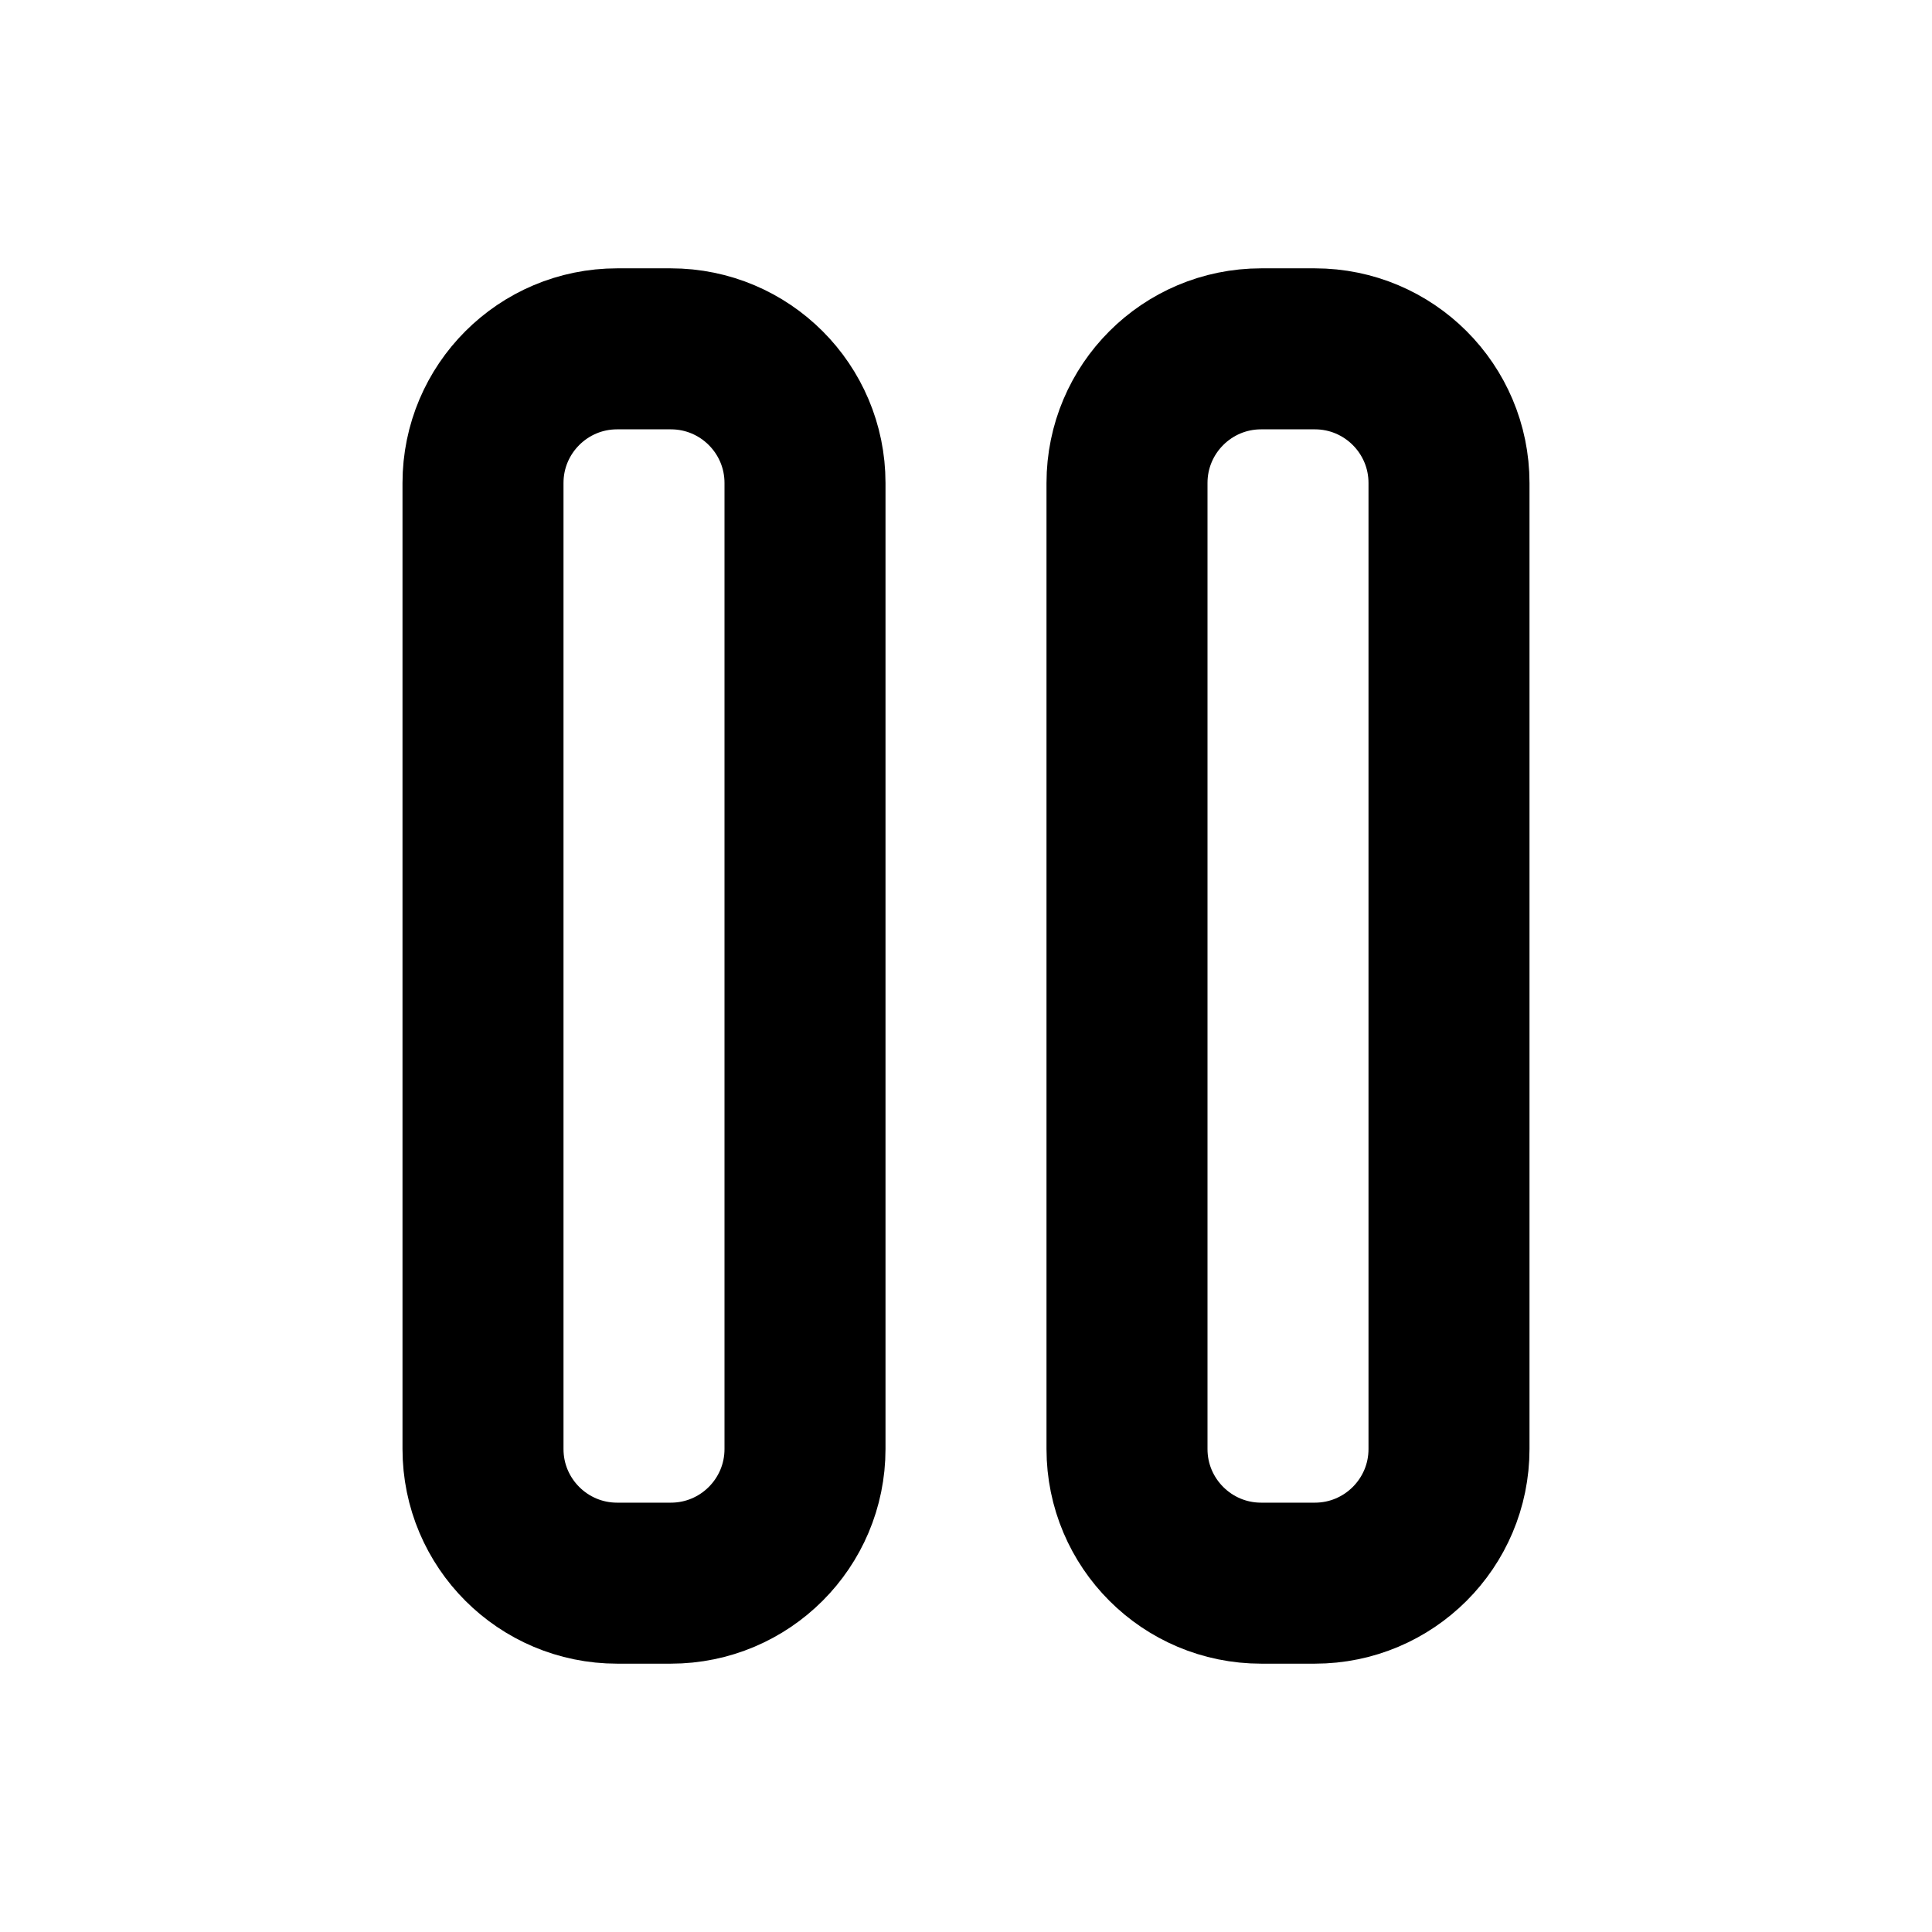
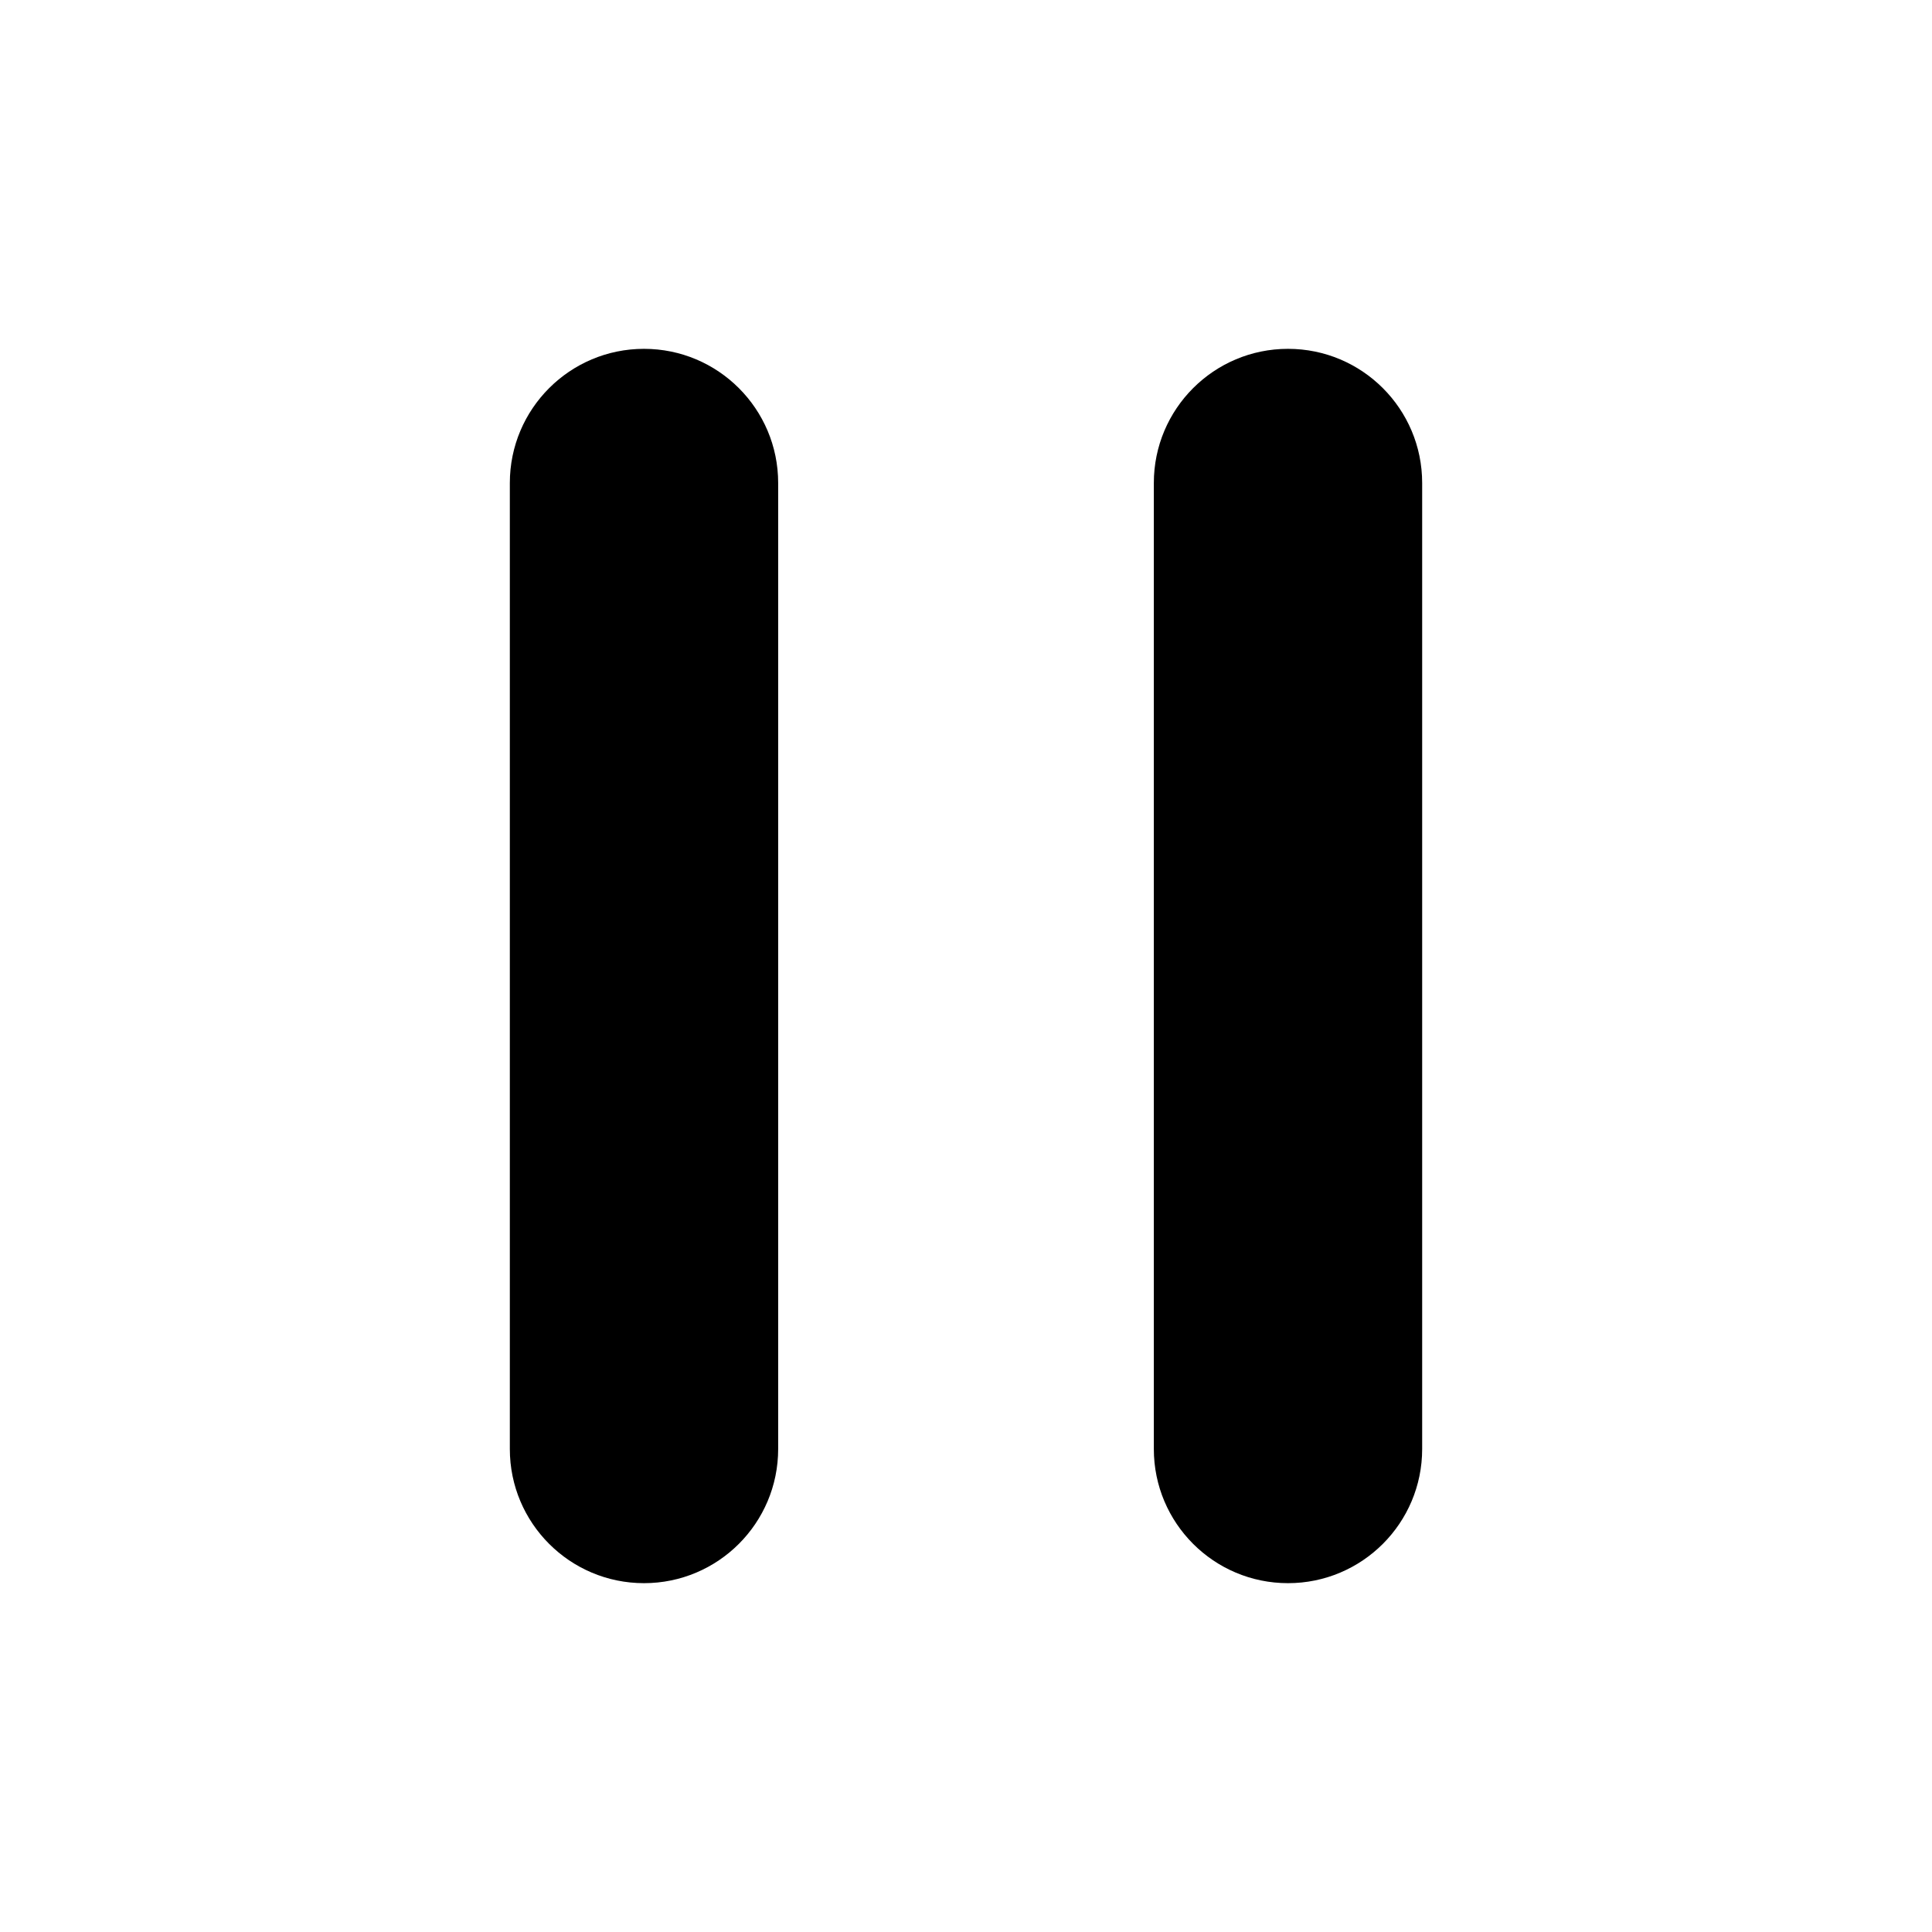
<svg xmlns="http://www.w3.org/2000/svg" viewBox="0 0 18 18" fill="none" stroke="currentColor" stroke-width="1.5" stroke-linecap="round" stroke-linejoin="round">
-   <rect x="4.5" y="3.25" width="3" height="11.5" rx="1.25" />
-   <rect x="10.5" y="3.25" width="3" height="11.5" rx="1.25" />
+   <rect x="4.75" y="3.25" width="2.5" height="11.5" rx="1.25" fill="currentColor" stroke="none" />
+   <rect x="10.75" y="3.25" width="2.5" height="11.5" rx="1.25" fill="currentColor" stroke="none" />
</svg>
